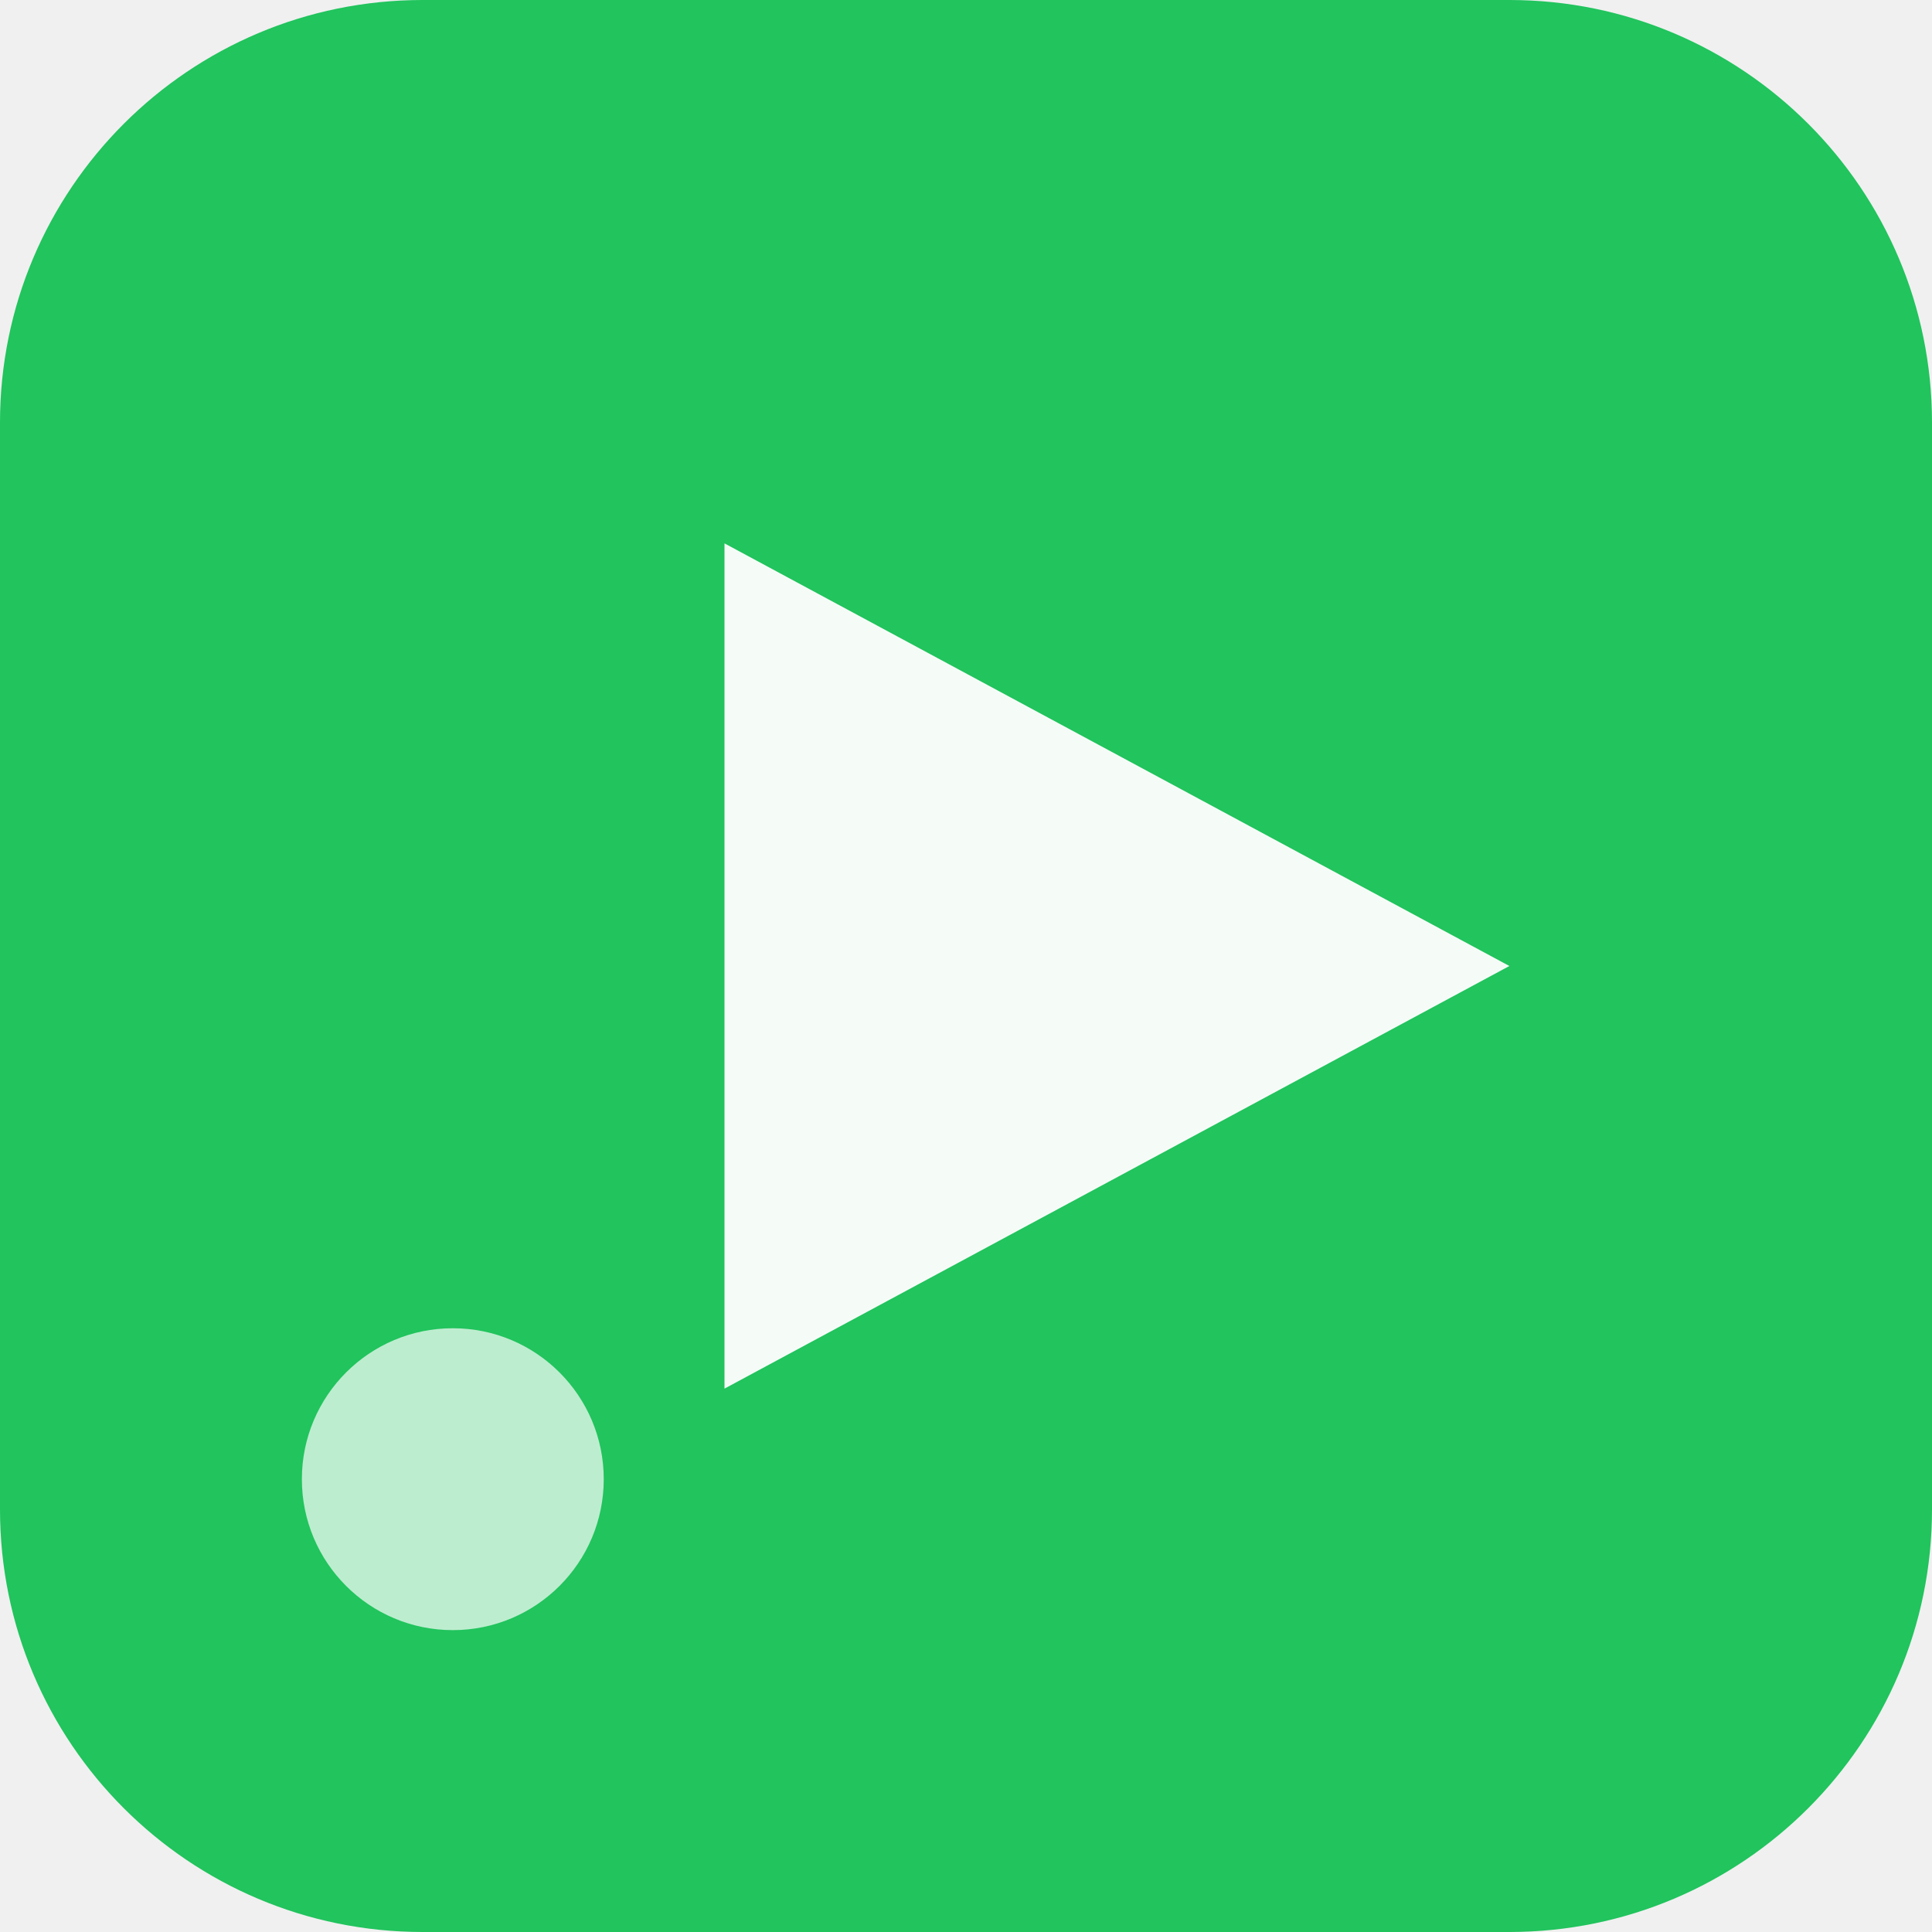
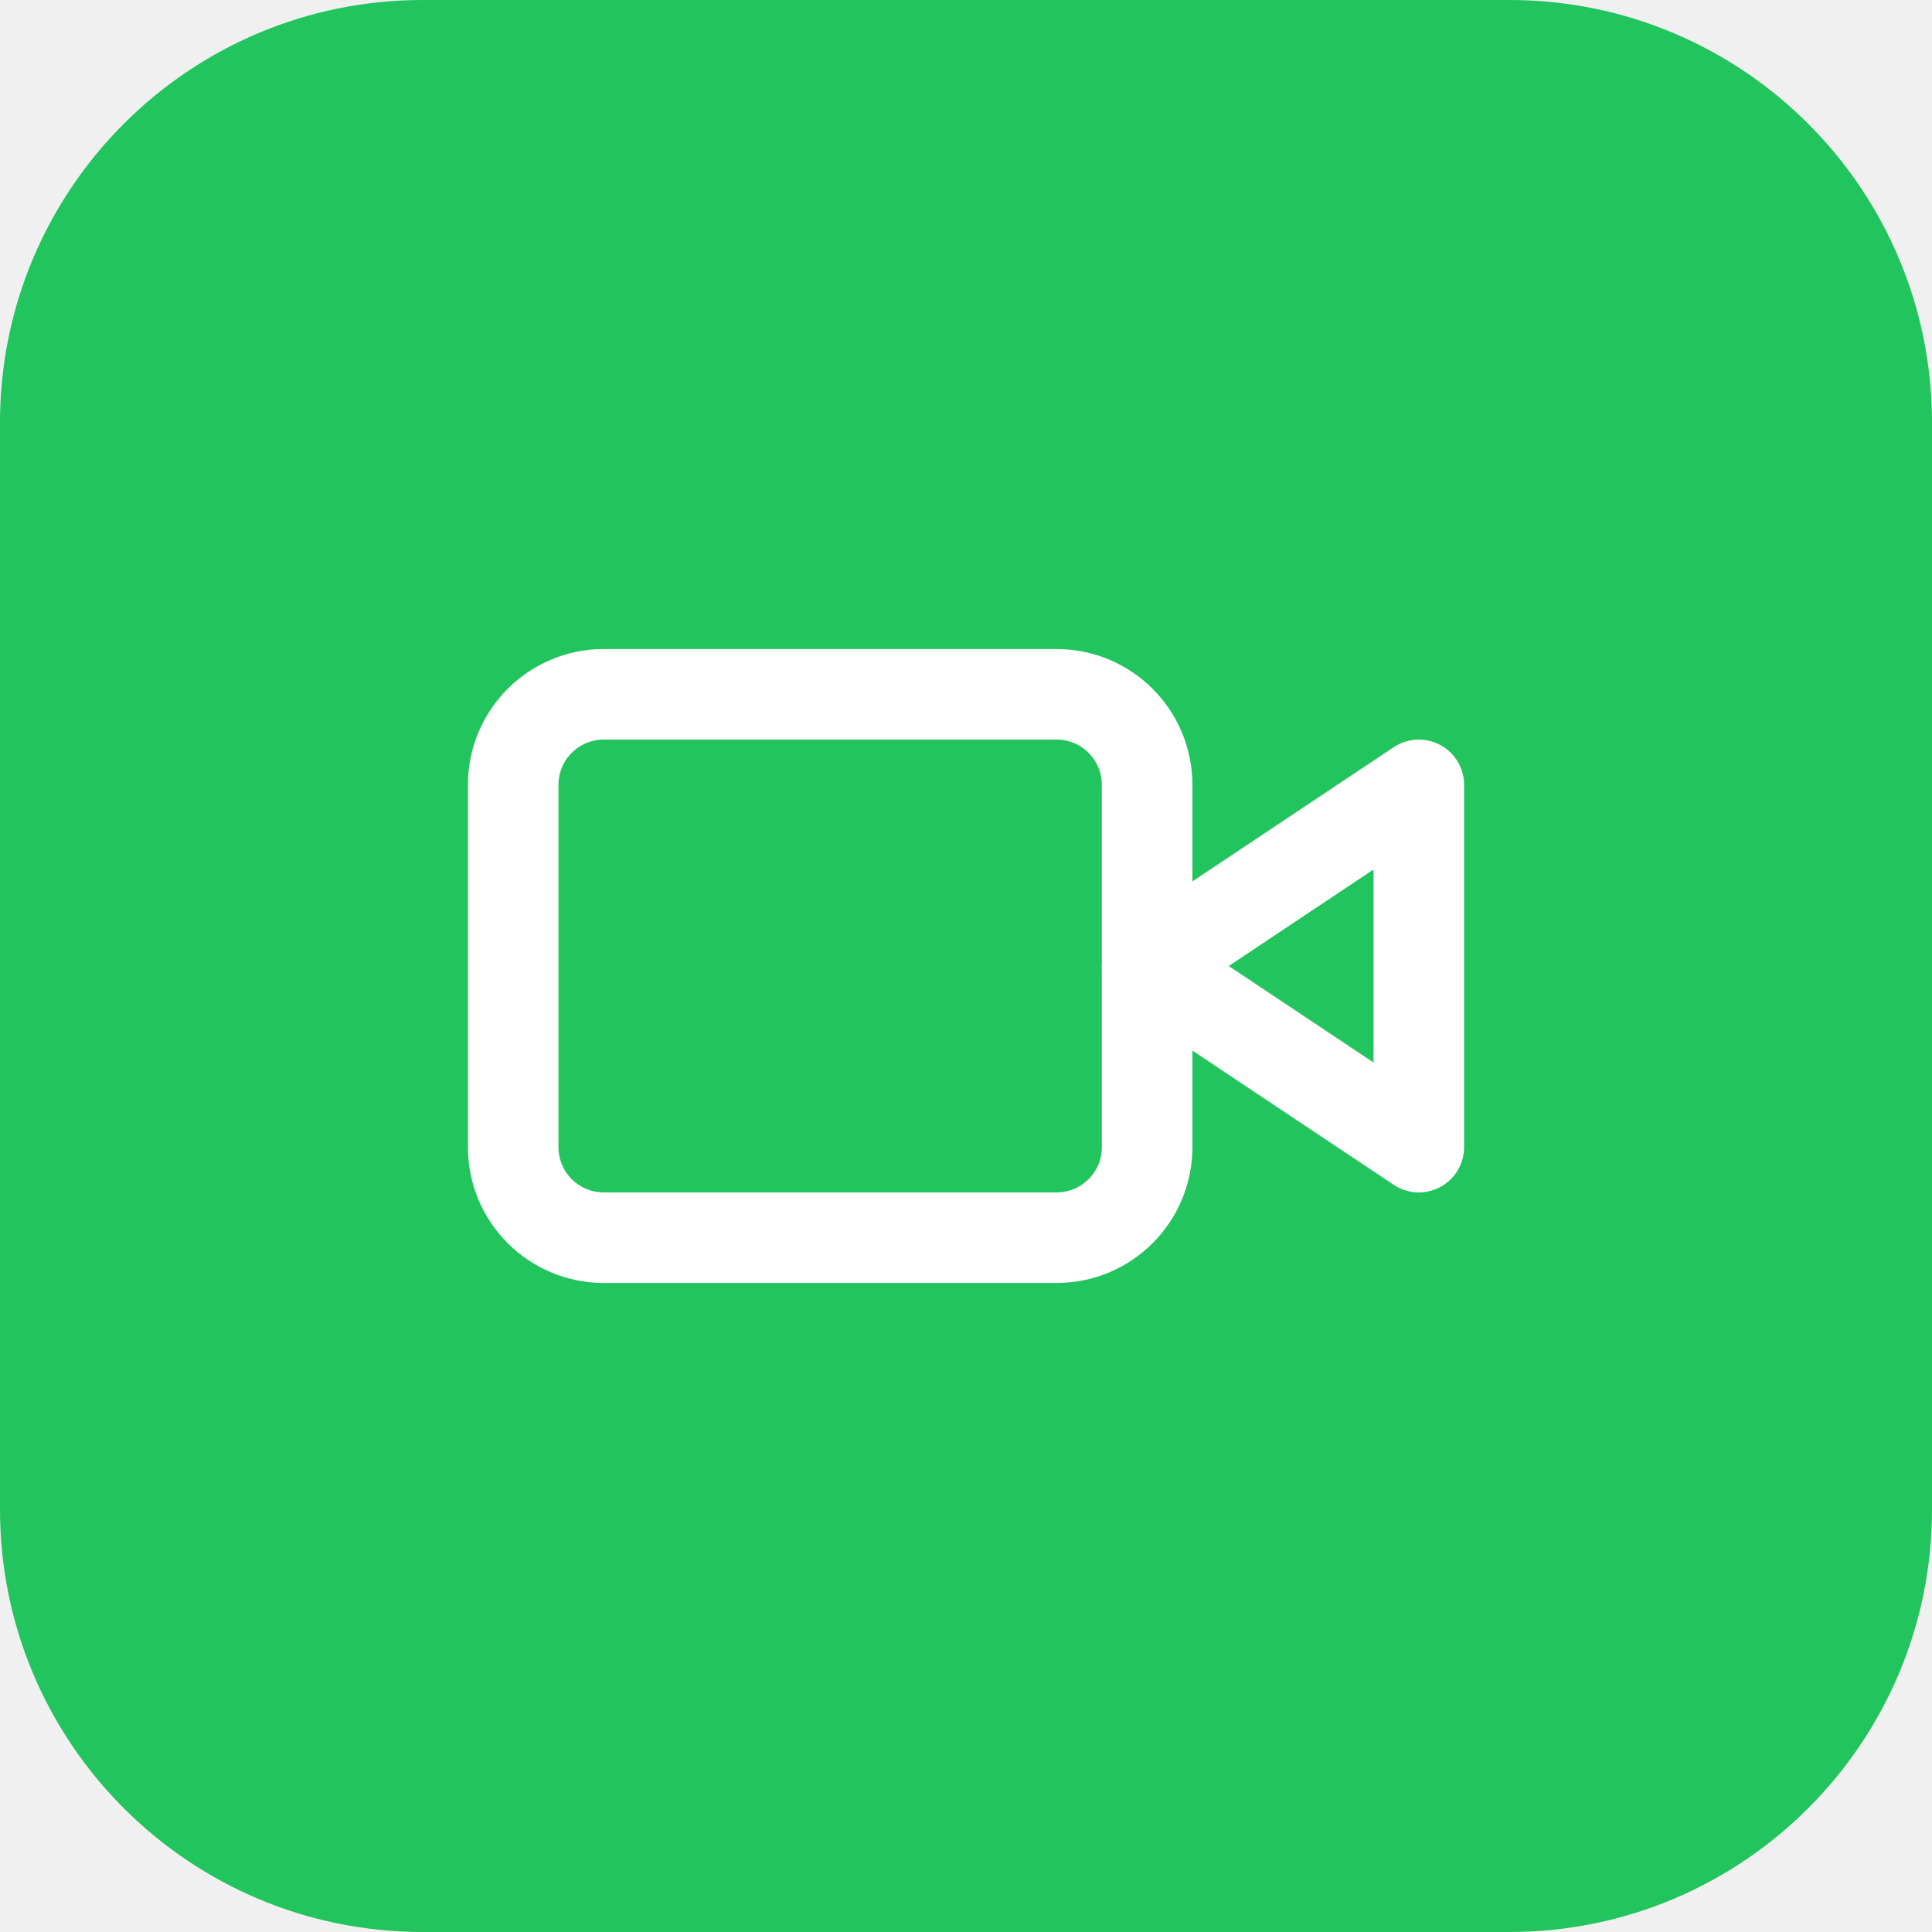
<svg xmlns="http://www.w3.org/2000/svg" viewBox="0 0 32 32">
  <rect width="32" height="32" rx="7" fill="hsl(142, 71%, 45%)" />
-   <polygon points="12,9 25,16 12,23" fill="white" opacity="0.95" />
-   <circle cx="7.5" cy="24.5" r="2.5" fill="white" opacity="0.7" />
+   <g transform="translate(7,7) scale(0.75)" stroke="white" stroke-width="2" stroke-linecap="round" stroke-linejoin="round" fill="none">
+     <path d="m22 8-6 4 6 4V8z" />
+     <rect width="14" height="12" x="2" y="6" rx="2" ry="2" />
+   </g>
</svg>
